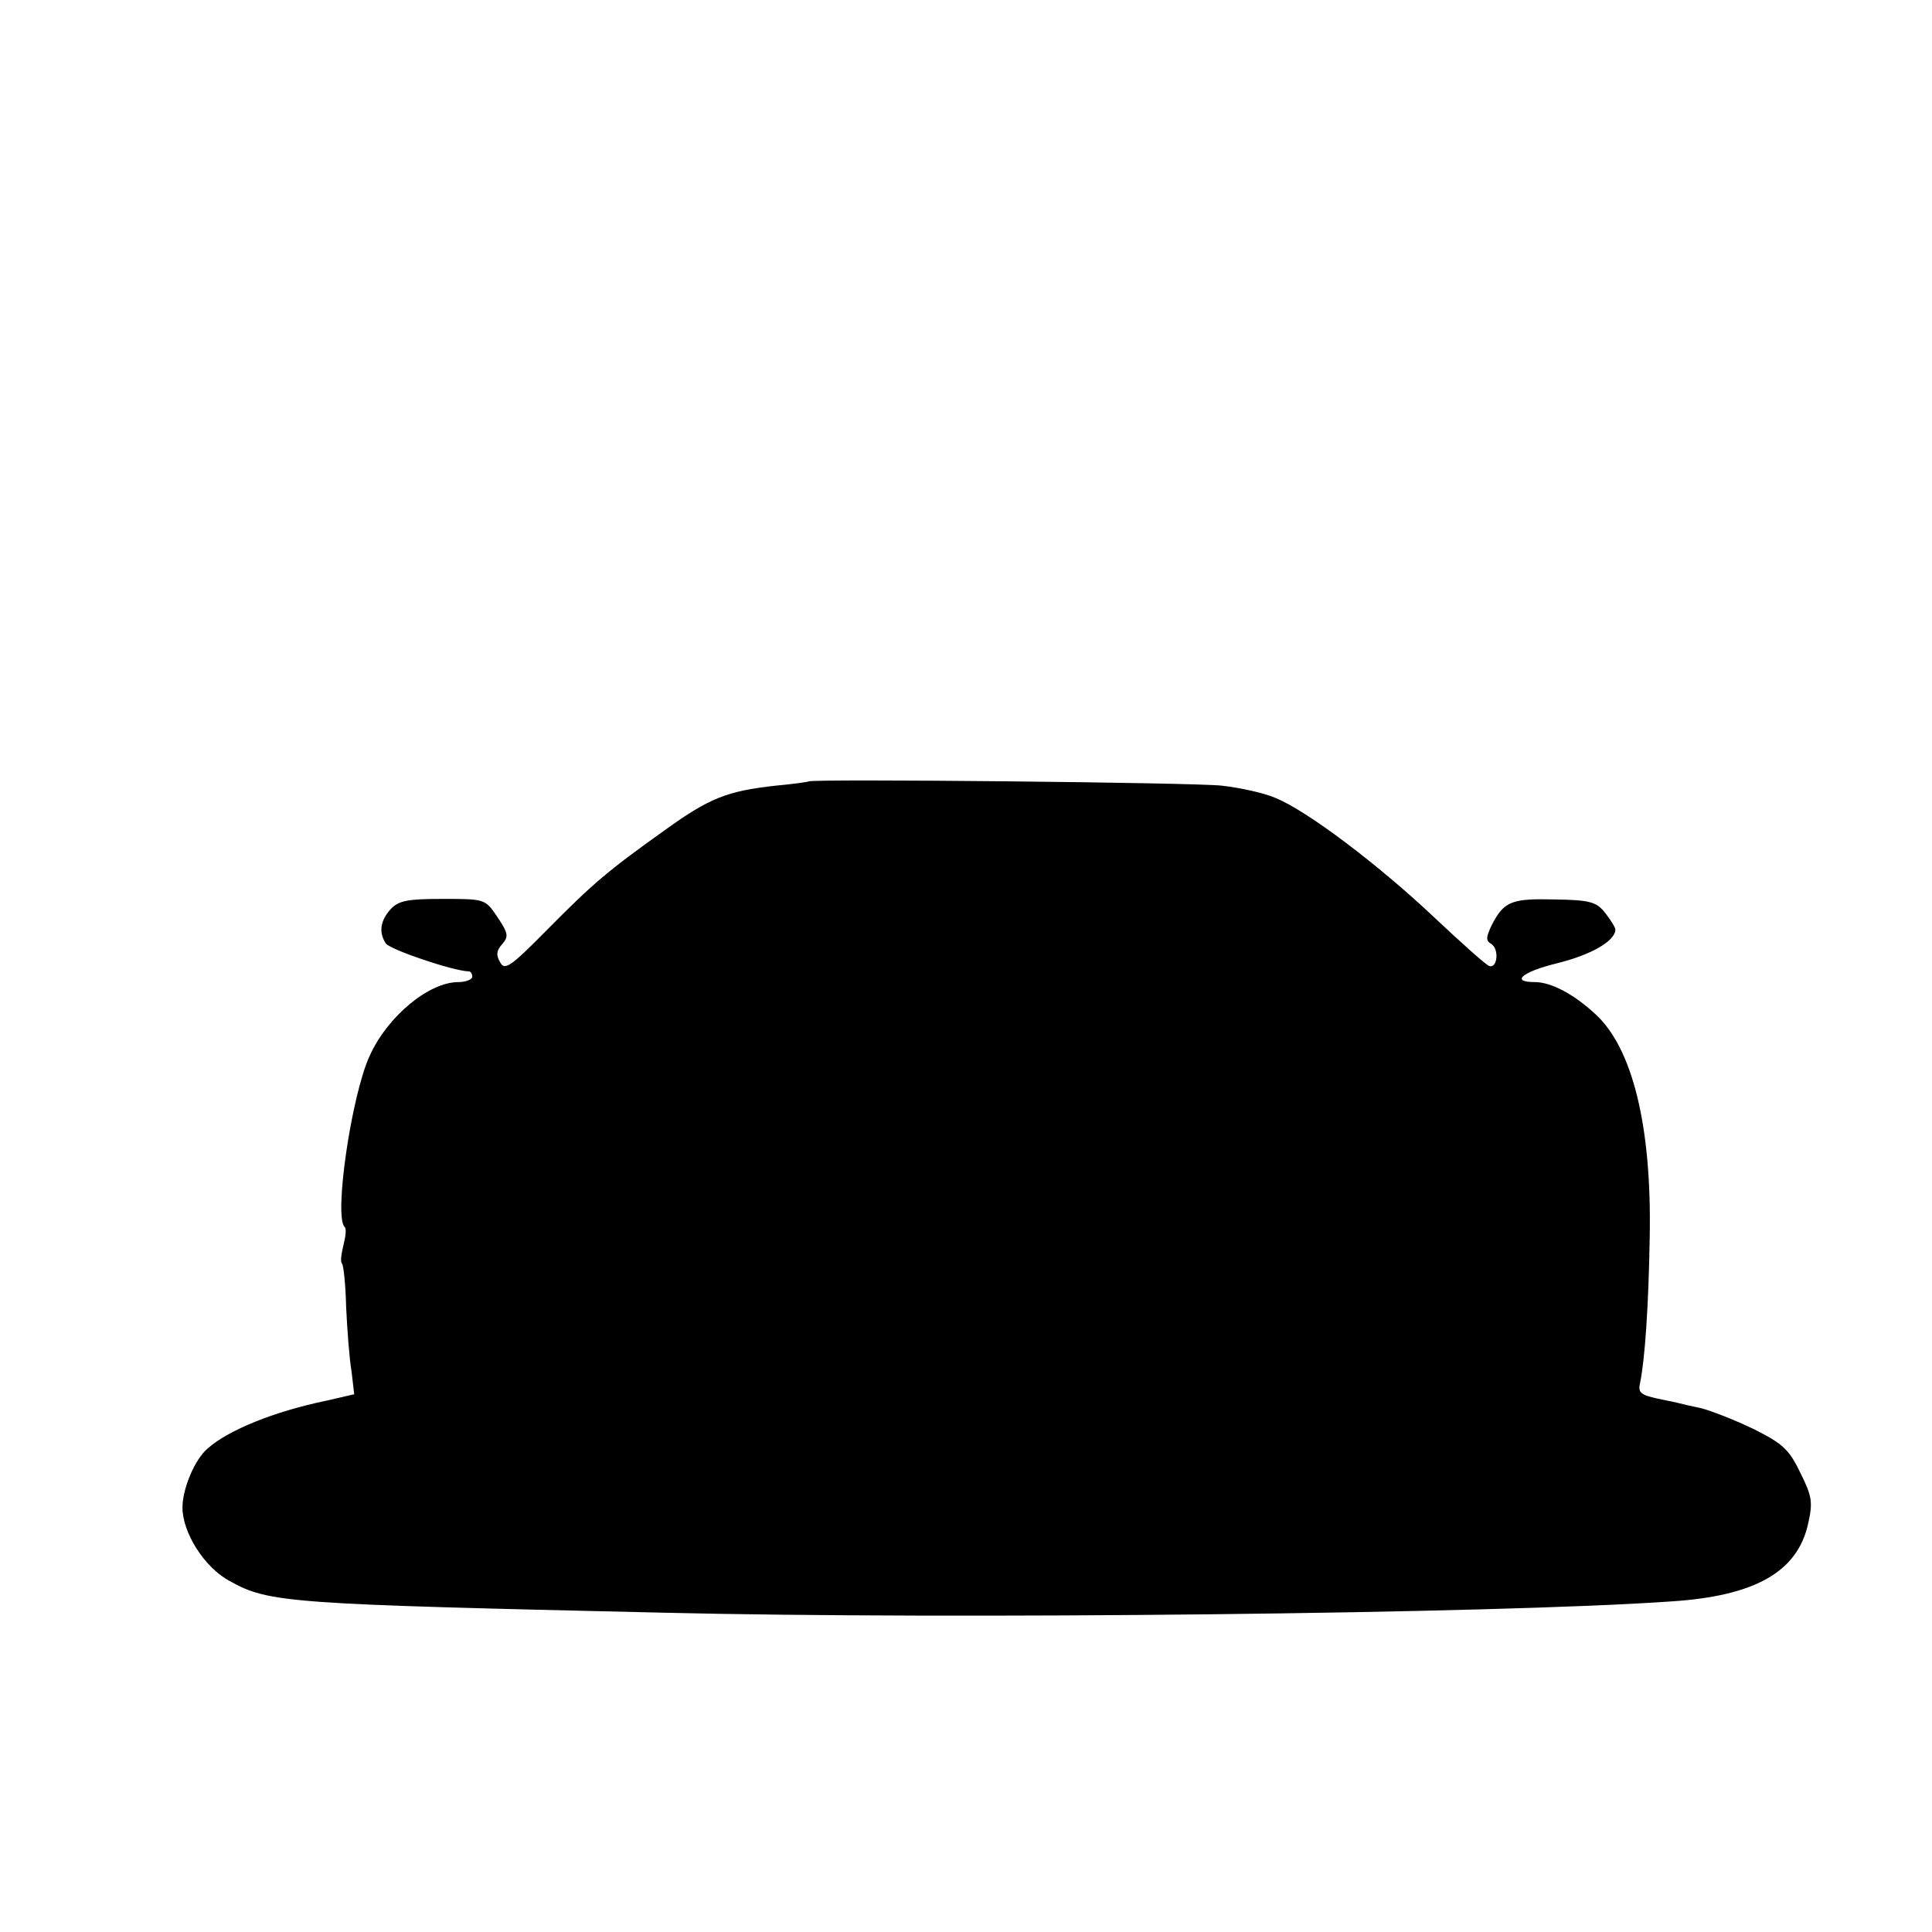
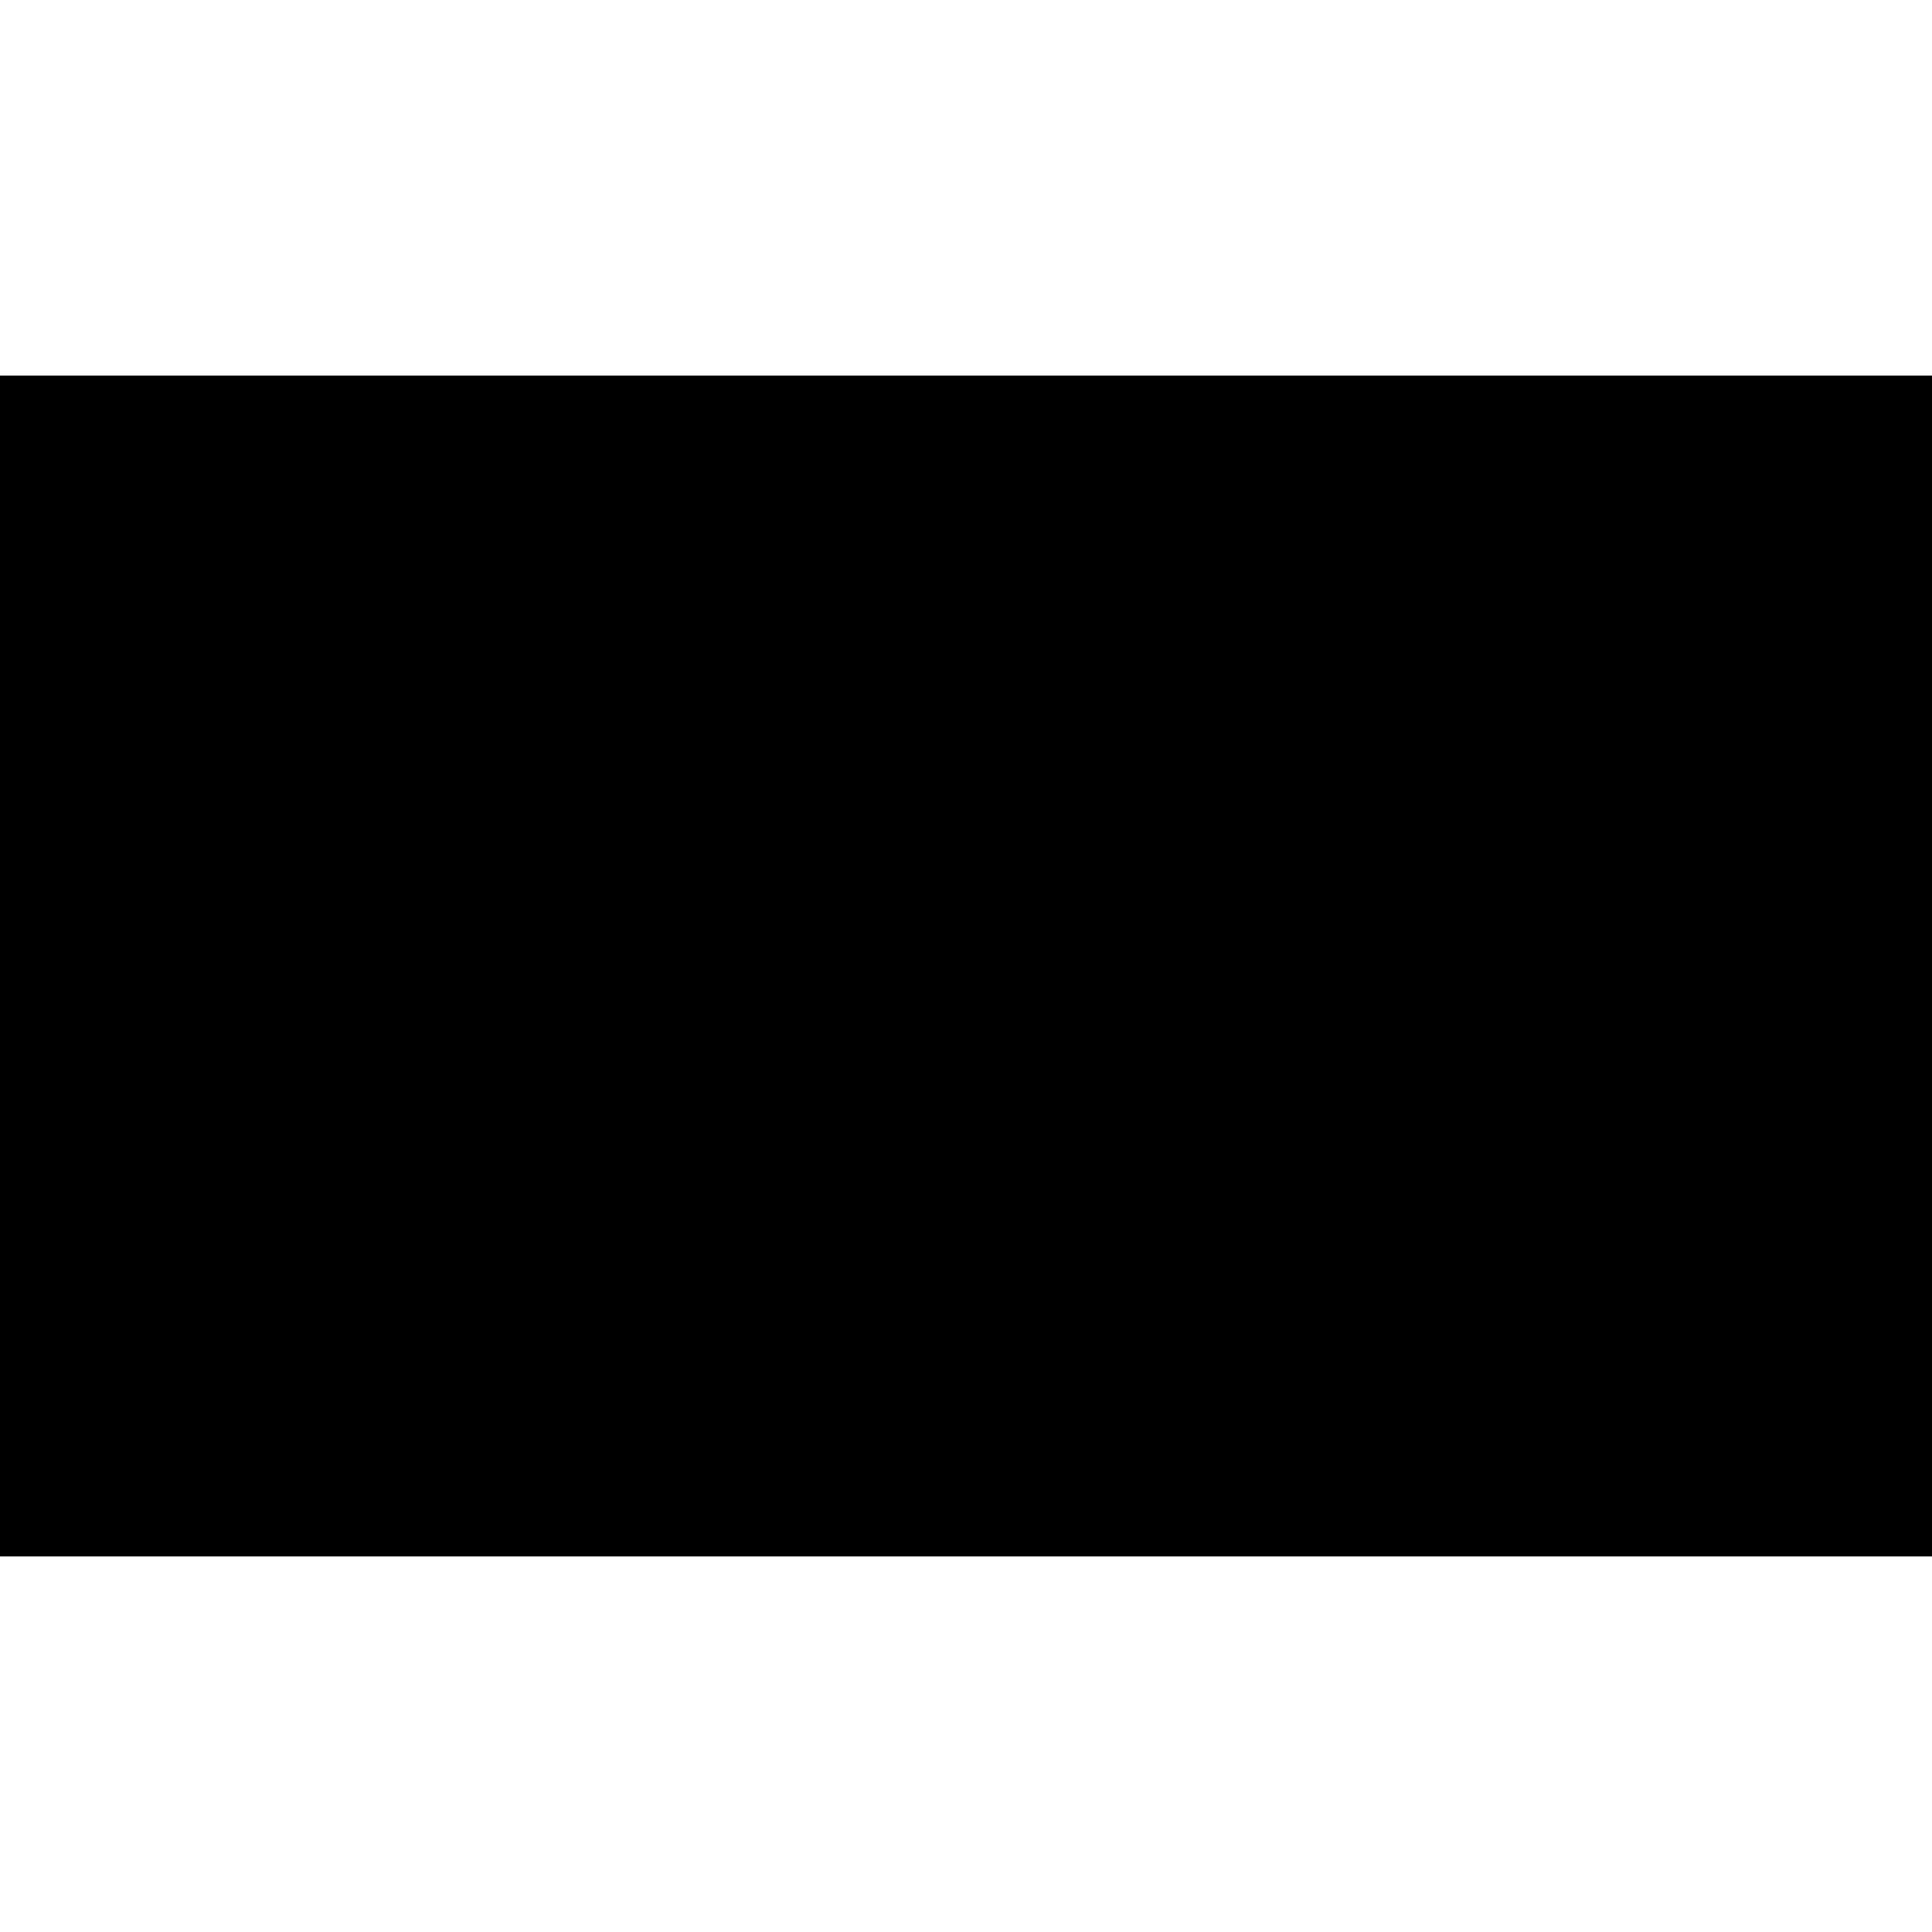
- <svg xmlns="http://www.w3.org/2000/svg" version="1.0" width="360pt" height="360pt" viewBox="0 0 360 360" preserveAspectRatio="xMidYMid meet">
-   <g transform="translate(0,360) scale(0.1,-0.1)" fill="#000000" stroke="none">
-     <path d="M1507 2144 c-1 -1 -29 -5 -62 -8 -90 -10 -123 -23 -205 -82 -108 -77 -135 -100 -221 -187 -68 -69 -79 -76 -87 -60 -8 13 -7 22 4 34 12 14 11 20 -9 50 -23 34 -23 34 -102 34 -65 0 -82 -3 -97 -19 -19 -21 -23 -43 -9 -64 7 -11 124 -51 154 -52 4 0 7 -4 7 -10 0 -5 -12 -10 -26 -10 -55 0 -132 -64 -165 -137 -34 -73 -67 -299 -47 -319 4 -3 2 -18 -2 -34 -4 -16 -6 -31 -3 -34 3 -2 7 -39 8 -82 2 -42 6 -96 10 -119 l5 -43 -52 -12 c-97 -20 -183 -55 -221 -89 -24 -20 -47 -75 -47 -110 0 -47 41 -112 88 -137 73 -41 109 -43 807 -59 538 -13 1553 -2 1879 21 156 10 235 55 255 144 9 40 8 51 -14 95 -21 44 -33 55 -87 82 -35 17 -79 34 -98 39 -19 4 -37 8 -40 9 -3 1 -22 5 -42 9 -31 7 -36 11 -32 29 9 43 16 144 18 272 4 206 -32 353 -102 416 -40 37 -82 59 -112 59 -46 0 -24 19 41 35 65 16 109 42 109 63 0 4 -9 18 -19 31 -16 20 -27 24 -93 25 -81 2 -95 -3 -118 -47 -11 -23 -12 -30 -1 -36 15 -10 11 -46 -4 -41 -5 1 -52 43 -104 92 -103 97 -235 197 -294 221 -20 9 -65 19 -100 23 -51 6 -764 13 -770 8z" />
+ <svg xmlns="http://www.w3.org/2000/svg" version="1.0" width="1600pt" height="1600pt" viewBox="0 0 1600 1600" preserveAspectRatio="xMidYMid meet">
+   <g transform="translate(0,1600) scale(0.1,-0.1)" fill="#000000" stroke="none">
+     <path d="M0 8000 l0 -4890 8000 0 8000 0 0 4890 0 4890 -8000 0 -8000 0 0 -4890z" />
  </g>
</svg>
